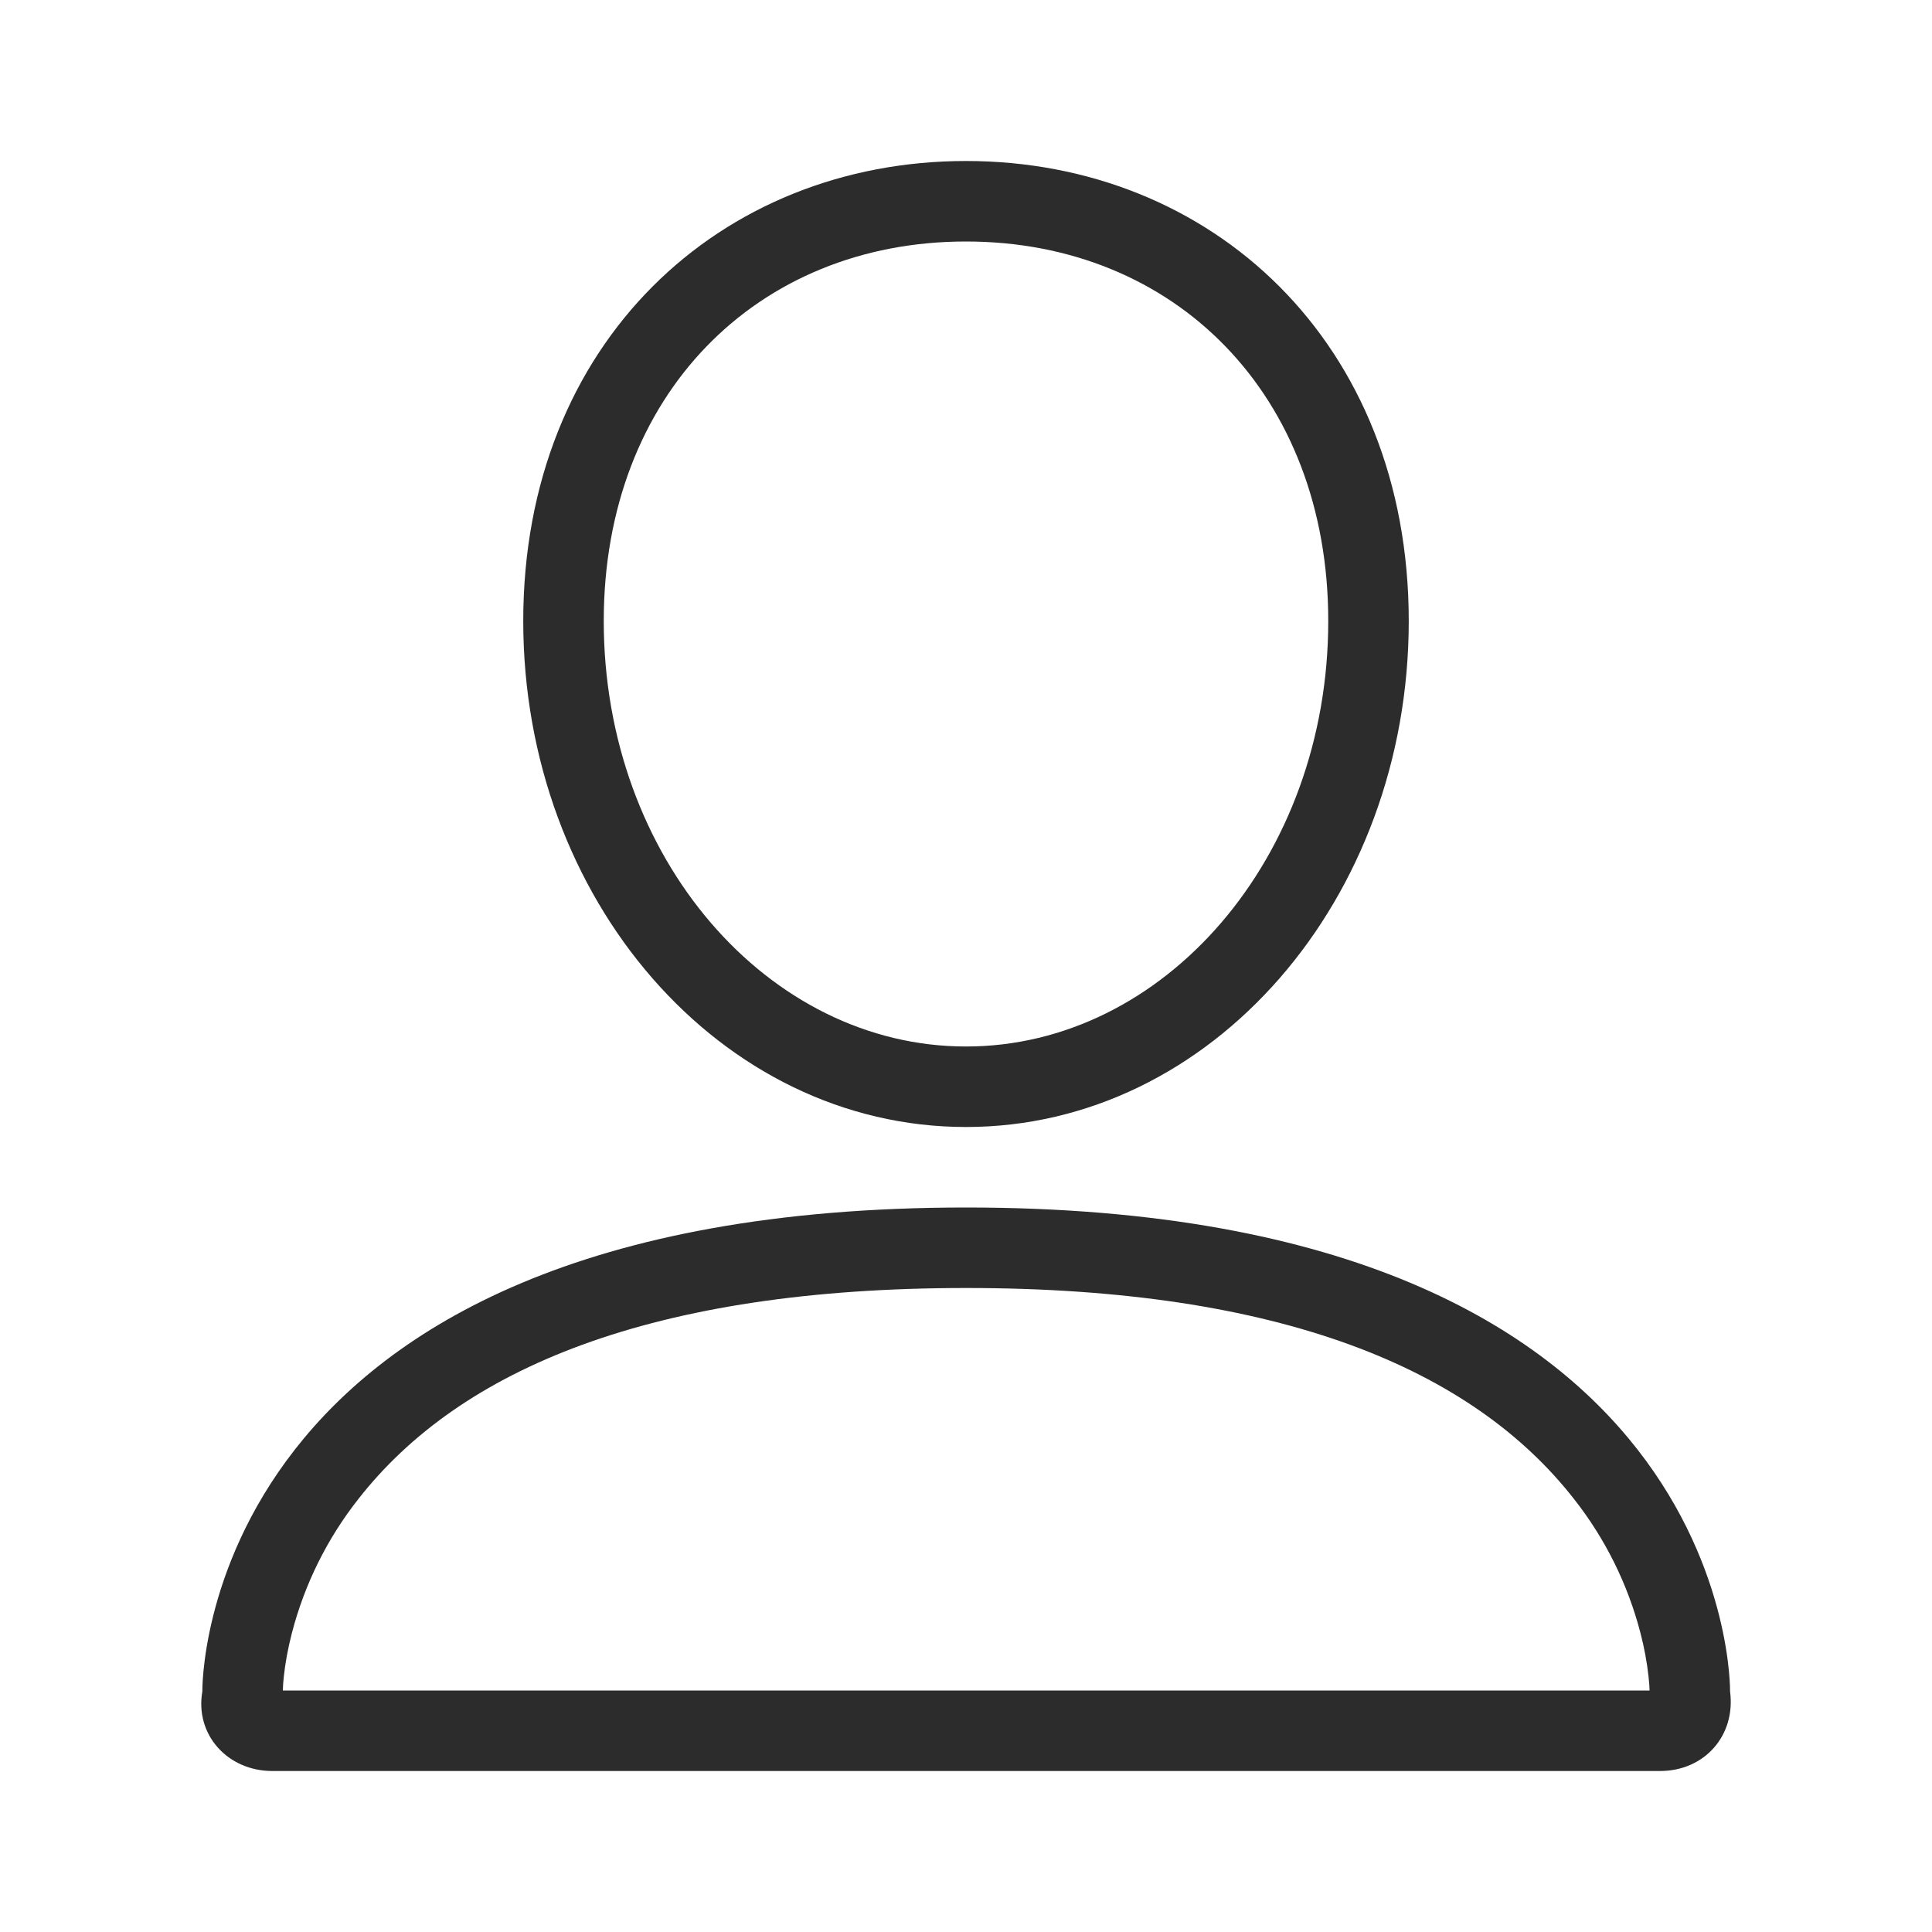
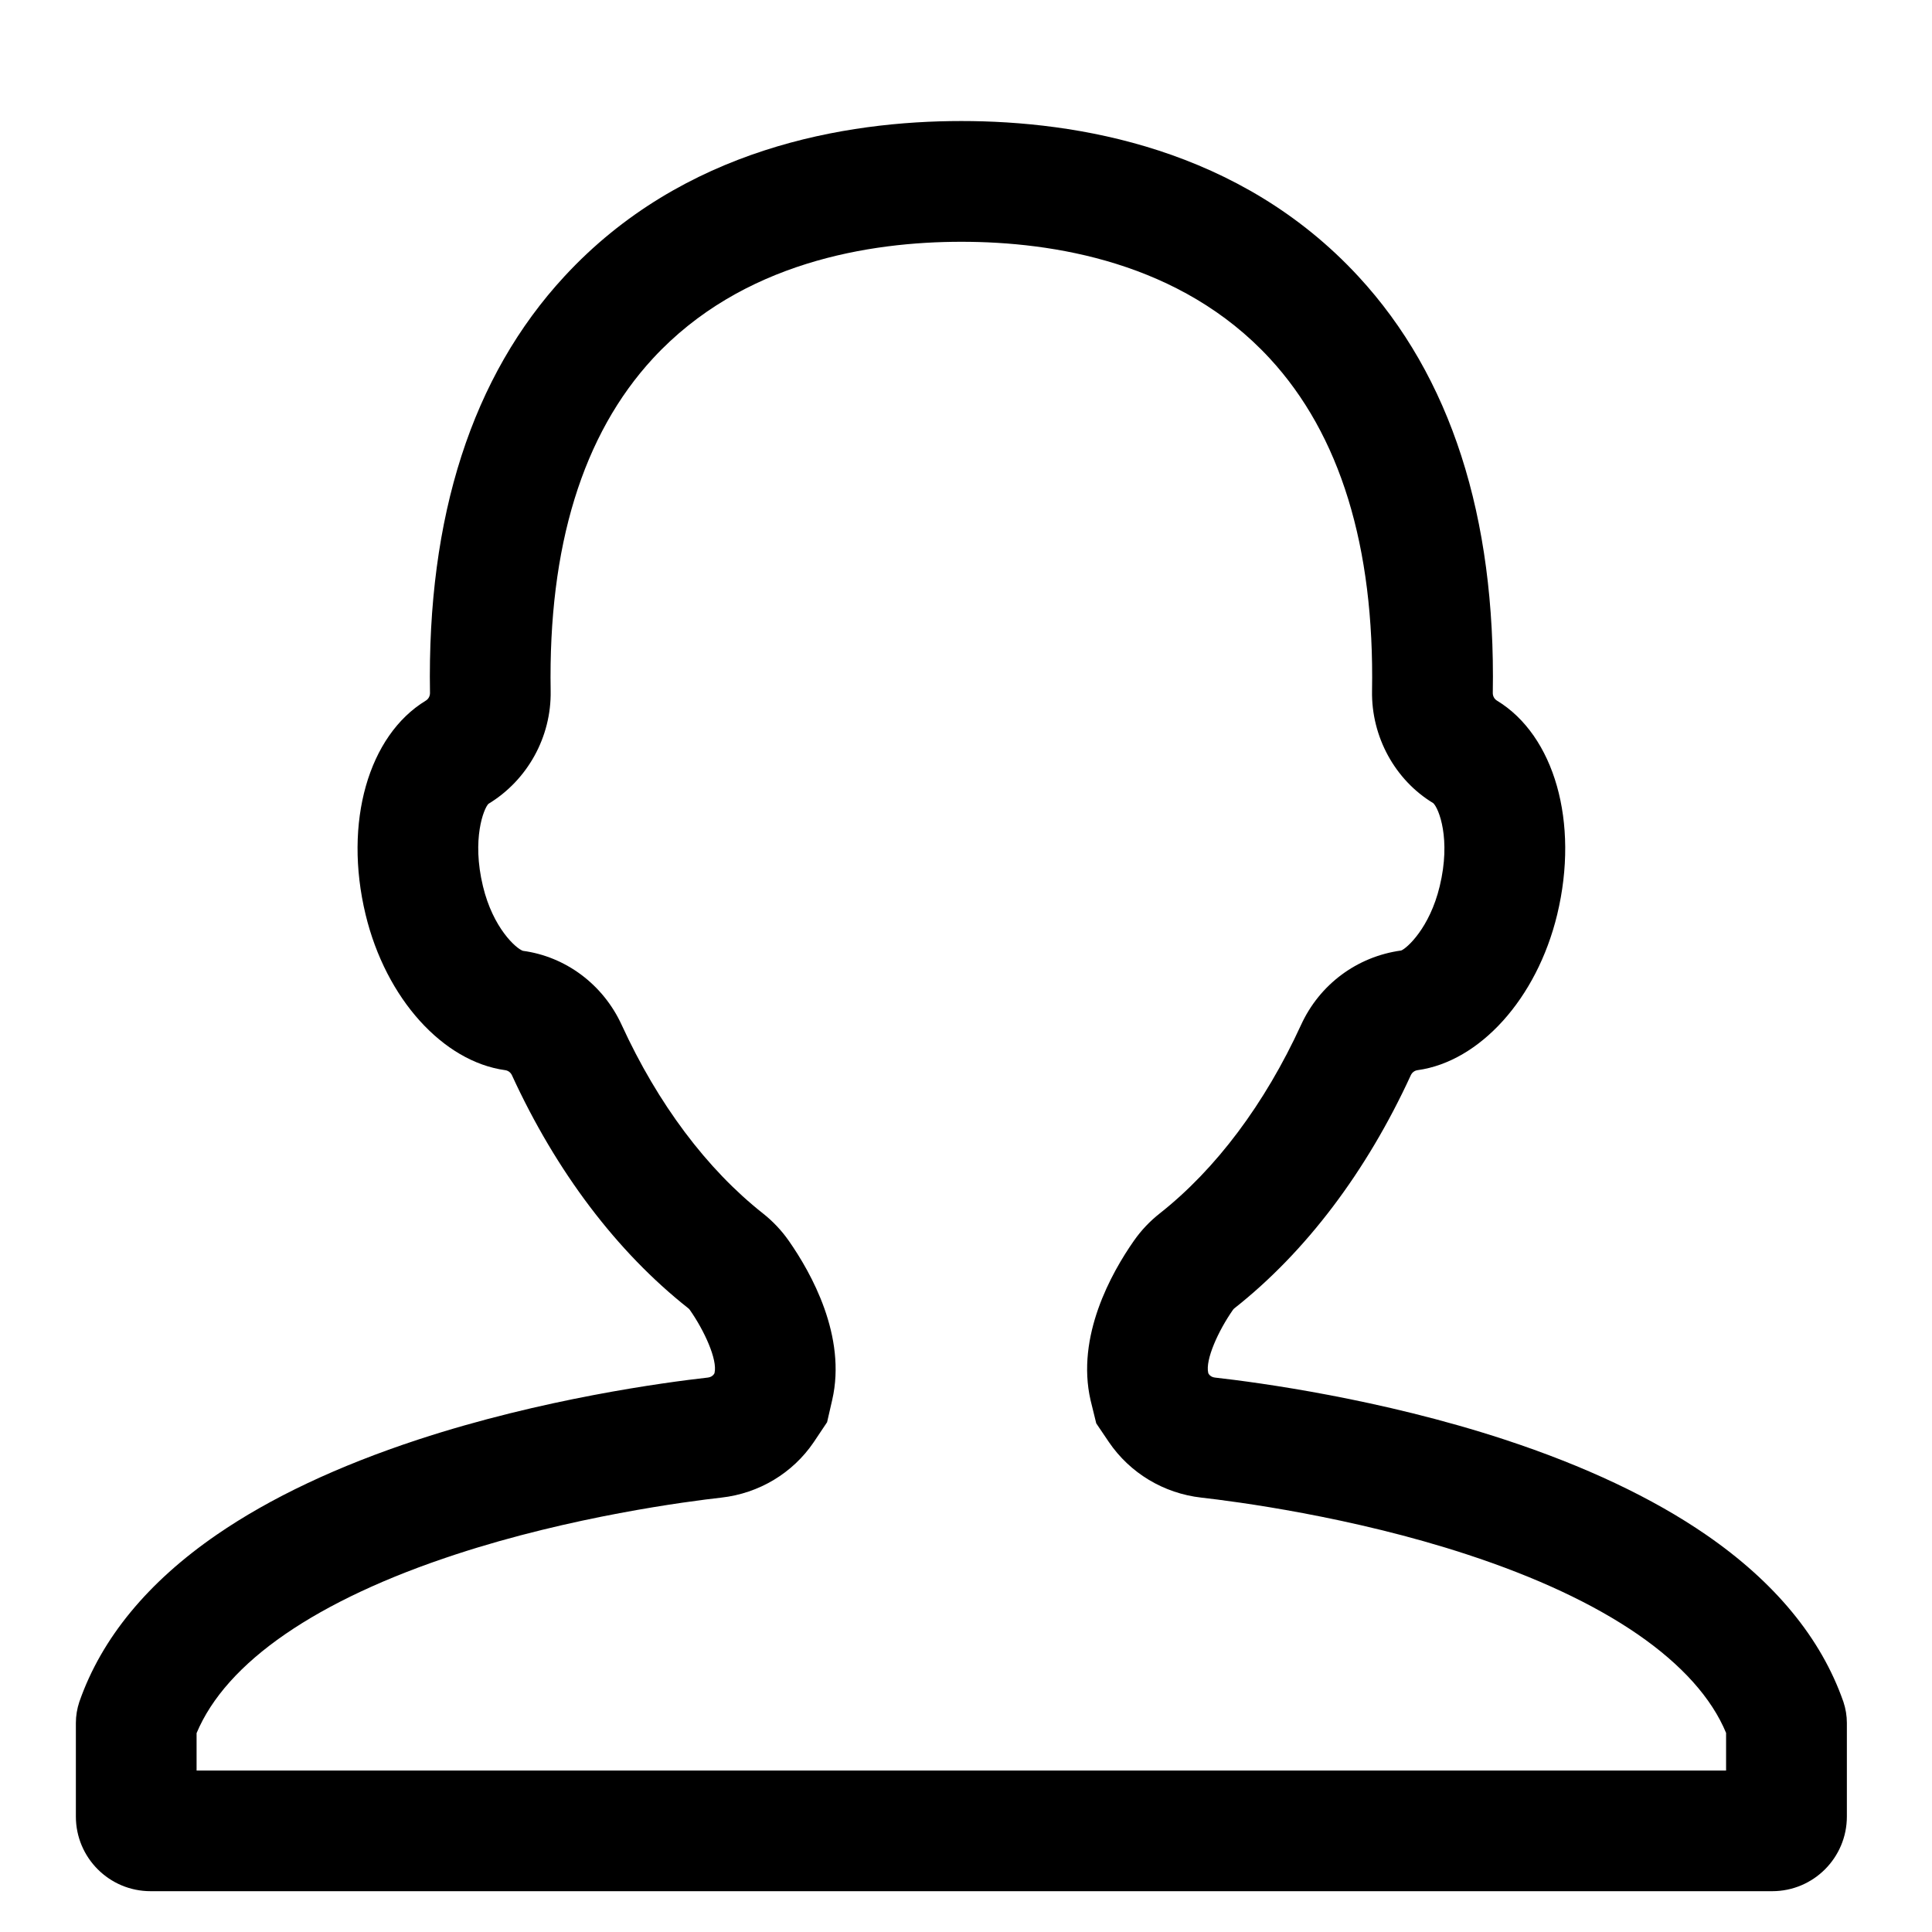
- <svg xmlns="http://www.w3.org/2000/svg" class="icon" width="200px" height="200.00px" viewBox="0 0 1024 1024" version="1.1">
-   <path fill="#2c2c2c" d="M704 329.152C704 209.365 622.848 128 512 128s-192 81.365-192 201.152C320 454.763 407.147 554.667 512 554.667s192-99.904 192-225.515z m42.667 0C746.667 476.715 642.176 597.333 512 597.333s-234.667-120.619-234.667-268.181C277.333 181.547 381.824 85.333 512 85.333s234.667 96.213 234.667 243.819zM512.107 640c408.96 0 404.864 256.512 404.864 256.512 3.093 23.275-13.483 42.155-37.099 42.155H144.32c-23.573 0-41.088-19.136-37.077-42.155 0 0-4.096-256.512 404.864-256.512zM149.909 896l0.064 3.861-0.704 3.968c0.683-3.883-2.837-7.829-4.949-7.829H879.872c-2.155 0-5.504 3.819-5.205 6.144l-0.427-3.157 0.064-3.157c0-0.853-0.128-3.349-0.533-7.125a161.813 161.813 0 0 0-4.267-23.083 192.96 192.96 0 0 0-35.243-71.104C780.331 725.461 678.635 682.667 512.107 682.667c-166.549 0-268.224 42.795-322.176 111.851a192.96 192.96 0 0 0-35.243 71.104c-2.176 8.427-3.541 16.192-4.267 23.083a81.045 81.045 0 0 0-0.512 7.296z" />
+ <svg xmlns="http://www.w3.org/2000/svg" t="1636357466982" class="icon" viewBox="0 0 1024 1024" version="1.1" p-id="5006" width="200" height="200">
+   <defs>
+     <style type="text/css" />
+   </defs>
+   <path d="M509.547 128.149c48.512 0 116.245 10.731 163.435 61.803 37.291 40.384 55.531 99.669 54.229 176.235-0.427 24.341 12.224 47.296 32.448 59.499 2.944 2.773 9.493 18.965 3.413 44.053-5.333 22.229-17.536 32.981-20.416 34.048-23.424 3.2-43.243 17.984-53.077 39.445-19.2 41.835-45.077 76.373-74.837 99.861-5.291 4.16-9.92 9.045-13.76 14.549-11.925 17.045-30.741 50.667-22.955 84.523l3.008 12.245 6.656 9.856c11.2 16.491 29.077 27.243 49.045 29.504 17.493 1.963 79.424 9.963 140.843 30.123 36.651 12.011 67.051 26.24 90.368 42.283 23.509 16.192 39.339 33.984 46.912 52.309l0 19.925-405.333 0-405.333 0 0-19.819c7.872-18.773 23.637-36.373 46.933-52.416 23.317-16.043 53.717-30.272 90.368-42.283 61.397-20.16 123.328-28.16 140.821-30.123 19.968-2.24 37.845-12.992 48.939-29.333l7.125-10.645 2.709-11.797c7.744-33.685-11.093-67.307-23.019-84.352-3.84-5.504-8.469-10.368-13.696-14.507-29.803-23.531-55.68-58.069-74.859-99.883-9.856-21.504-29.717-36.245-52.373-39.296-3.605-1.237-15.808-11.989-21.163-34.219-6.059-25.088 0.491-41.28 2.88-43.669 20.779-12.587 33.429-35.541 33.003-59.883-1.301-76.565 16.939-135.851 54.251-176.256C393.301 138.88 461.035 128.149 509.547 128.149M509.547 64.149c-61.291 0-147.563 14.293-210.432 82.389-48.875 52.885-72.811 127.147-71.211 220.736 0.021 1.664-0.811 3.221-2.219 4.075-30.336 18.411-43.712 64.448-31.915 113.387 10.773 44.672 41.131 77.952 73.984 82.475 1.579 0.213 2.923 1.237 3.584 2.688 23.445 51.072 55.595 93.589 93.376 123.435 0.363 0.277 0.683 0.576 0.939 0.981 7.701 10.987 14.677 26.325 13.077 33.323-0.043 0.235-0.171 0.448-0.32 0.683-0.725 1.067-1.941 1.664-3.2 1.813-22.955 2.581-87.744 11.264-153.664 32.896-42.432 13.952-78.336 30.891-106.688 50.411-36.48 25.109-60.949 54.784-72.704 88.277l-0.085 0.213c-1.237 3.733-1.856 7.531-1.856 11.264l0 49.6c0 21.845 17.728 39.573 39.595 39.573l429.739 0 429.76 0c21.867 0 39.573-17.728 39.573-39.573l0-49.6c0-3.755-0.619-7.552-1.856-11.264l-0.085-0.213c-11.755-33.472-36.224-63.168-72.704-88.277-28.352-19.52-64.256-36.459-106.688-50.411-65.92-21.632-130.709-30.315-153.664-32.896-1.259-0.149-2.453-0.747-3.179-1.813-0.149-0.235-0.277-0.448-0.32-0.683-1.621-6.976 5.376-22.336 13.056-33.323 0.277-0.405 0.576-0.704 0.939-0.981 37.781-29.845 69.931-72.384 93.376-123.435 0.661-1.451 2.005-2.475 3.584-2.688 32.853-4.523 63.211-37.803 74.005-82.475 11.797-48.96-1.579-94.976-31.915-113.387-1.408-0.853-2.24-2.411-2.219-4.075 1.6-93.589-22.336-167.829-71.211-220.736C657.109 78.443 570.837 64.149 509.547 64.149" p-id="5007" />
</svg>
